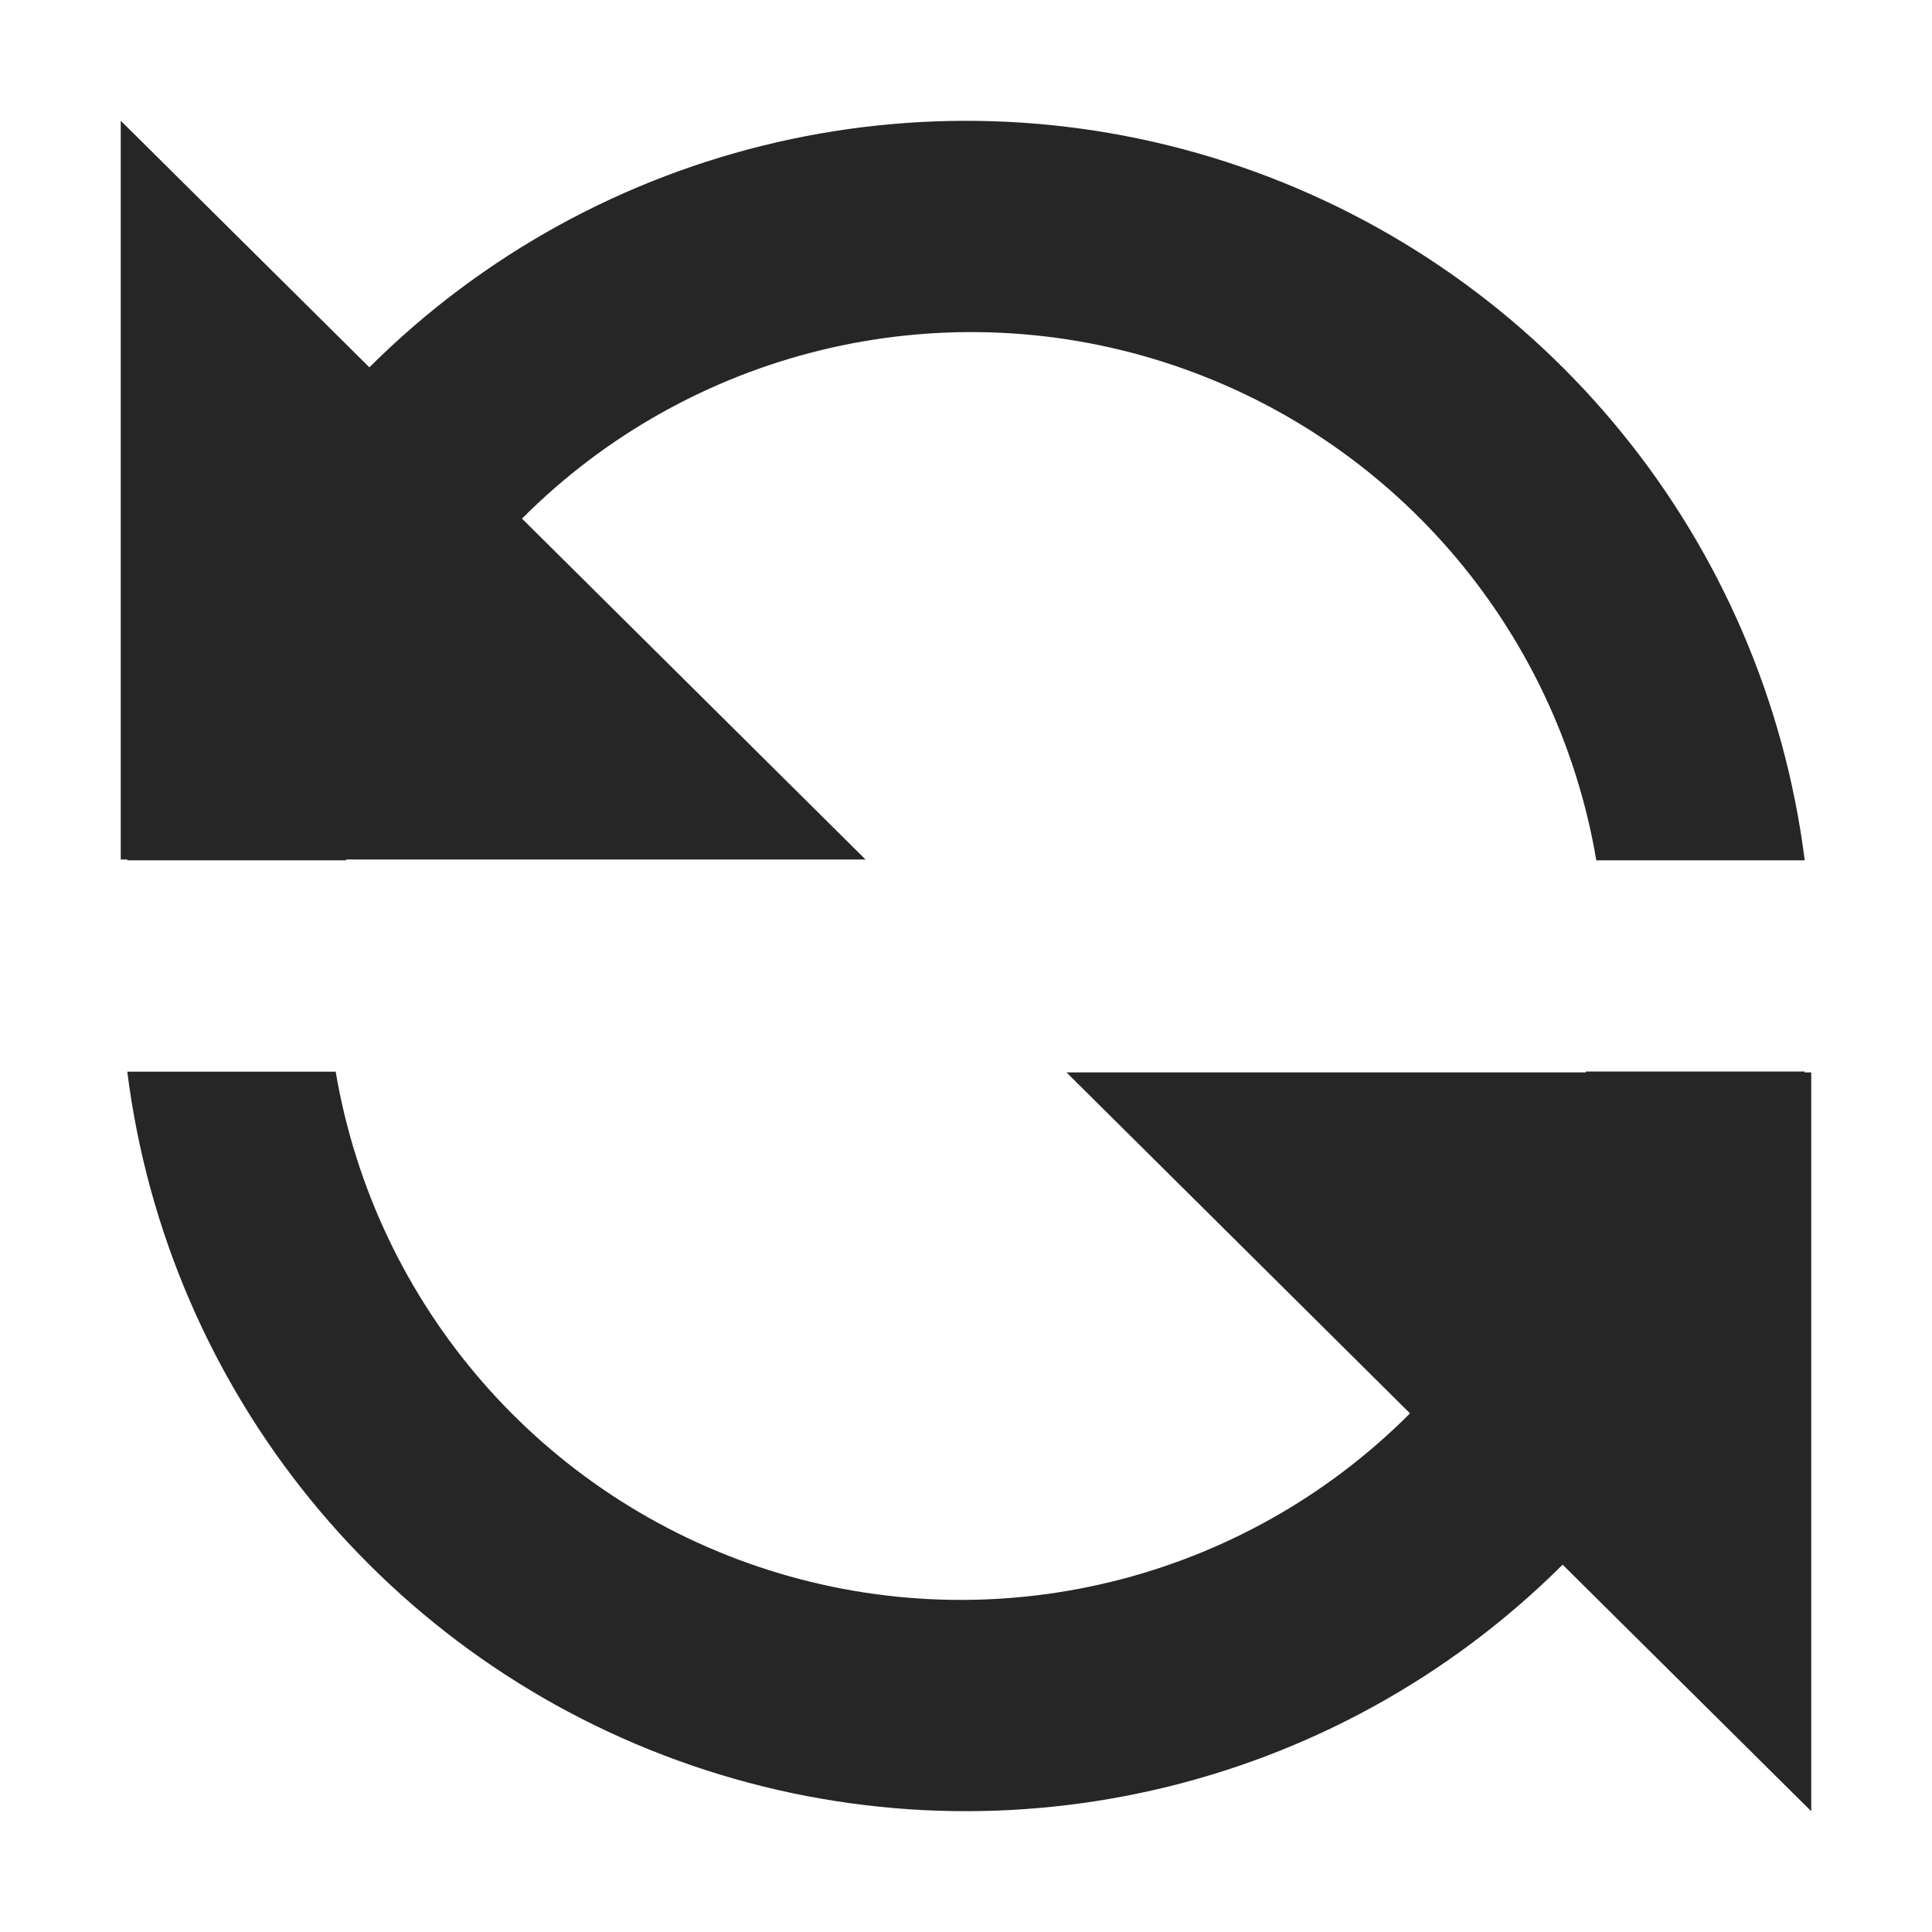
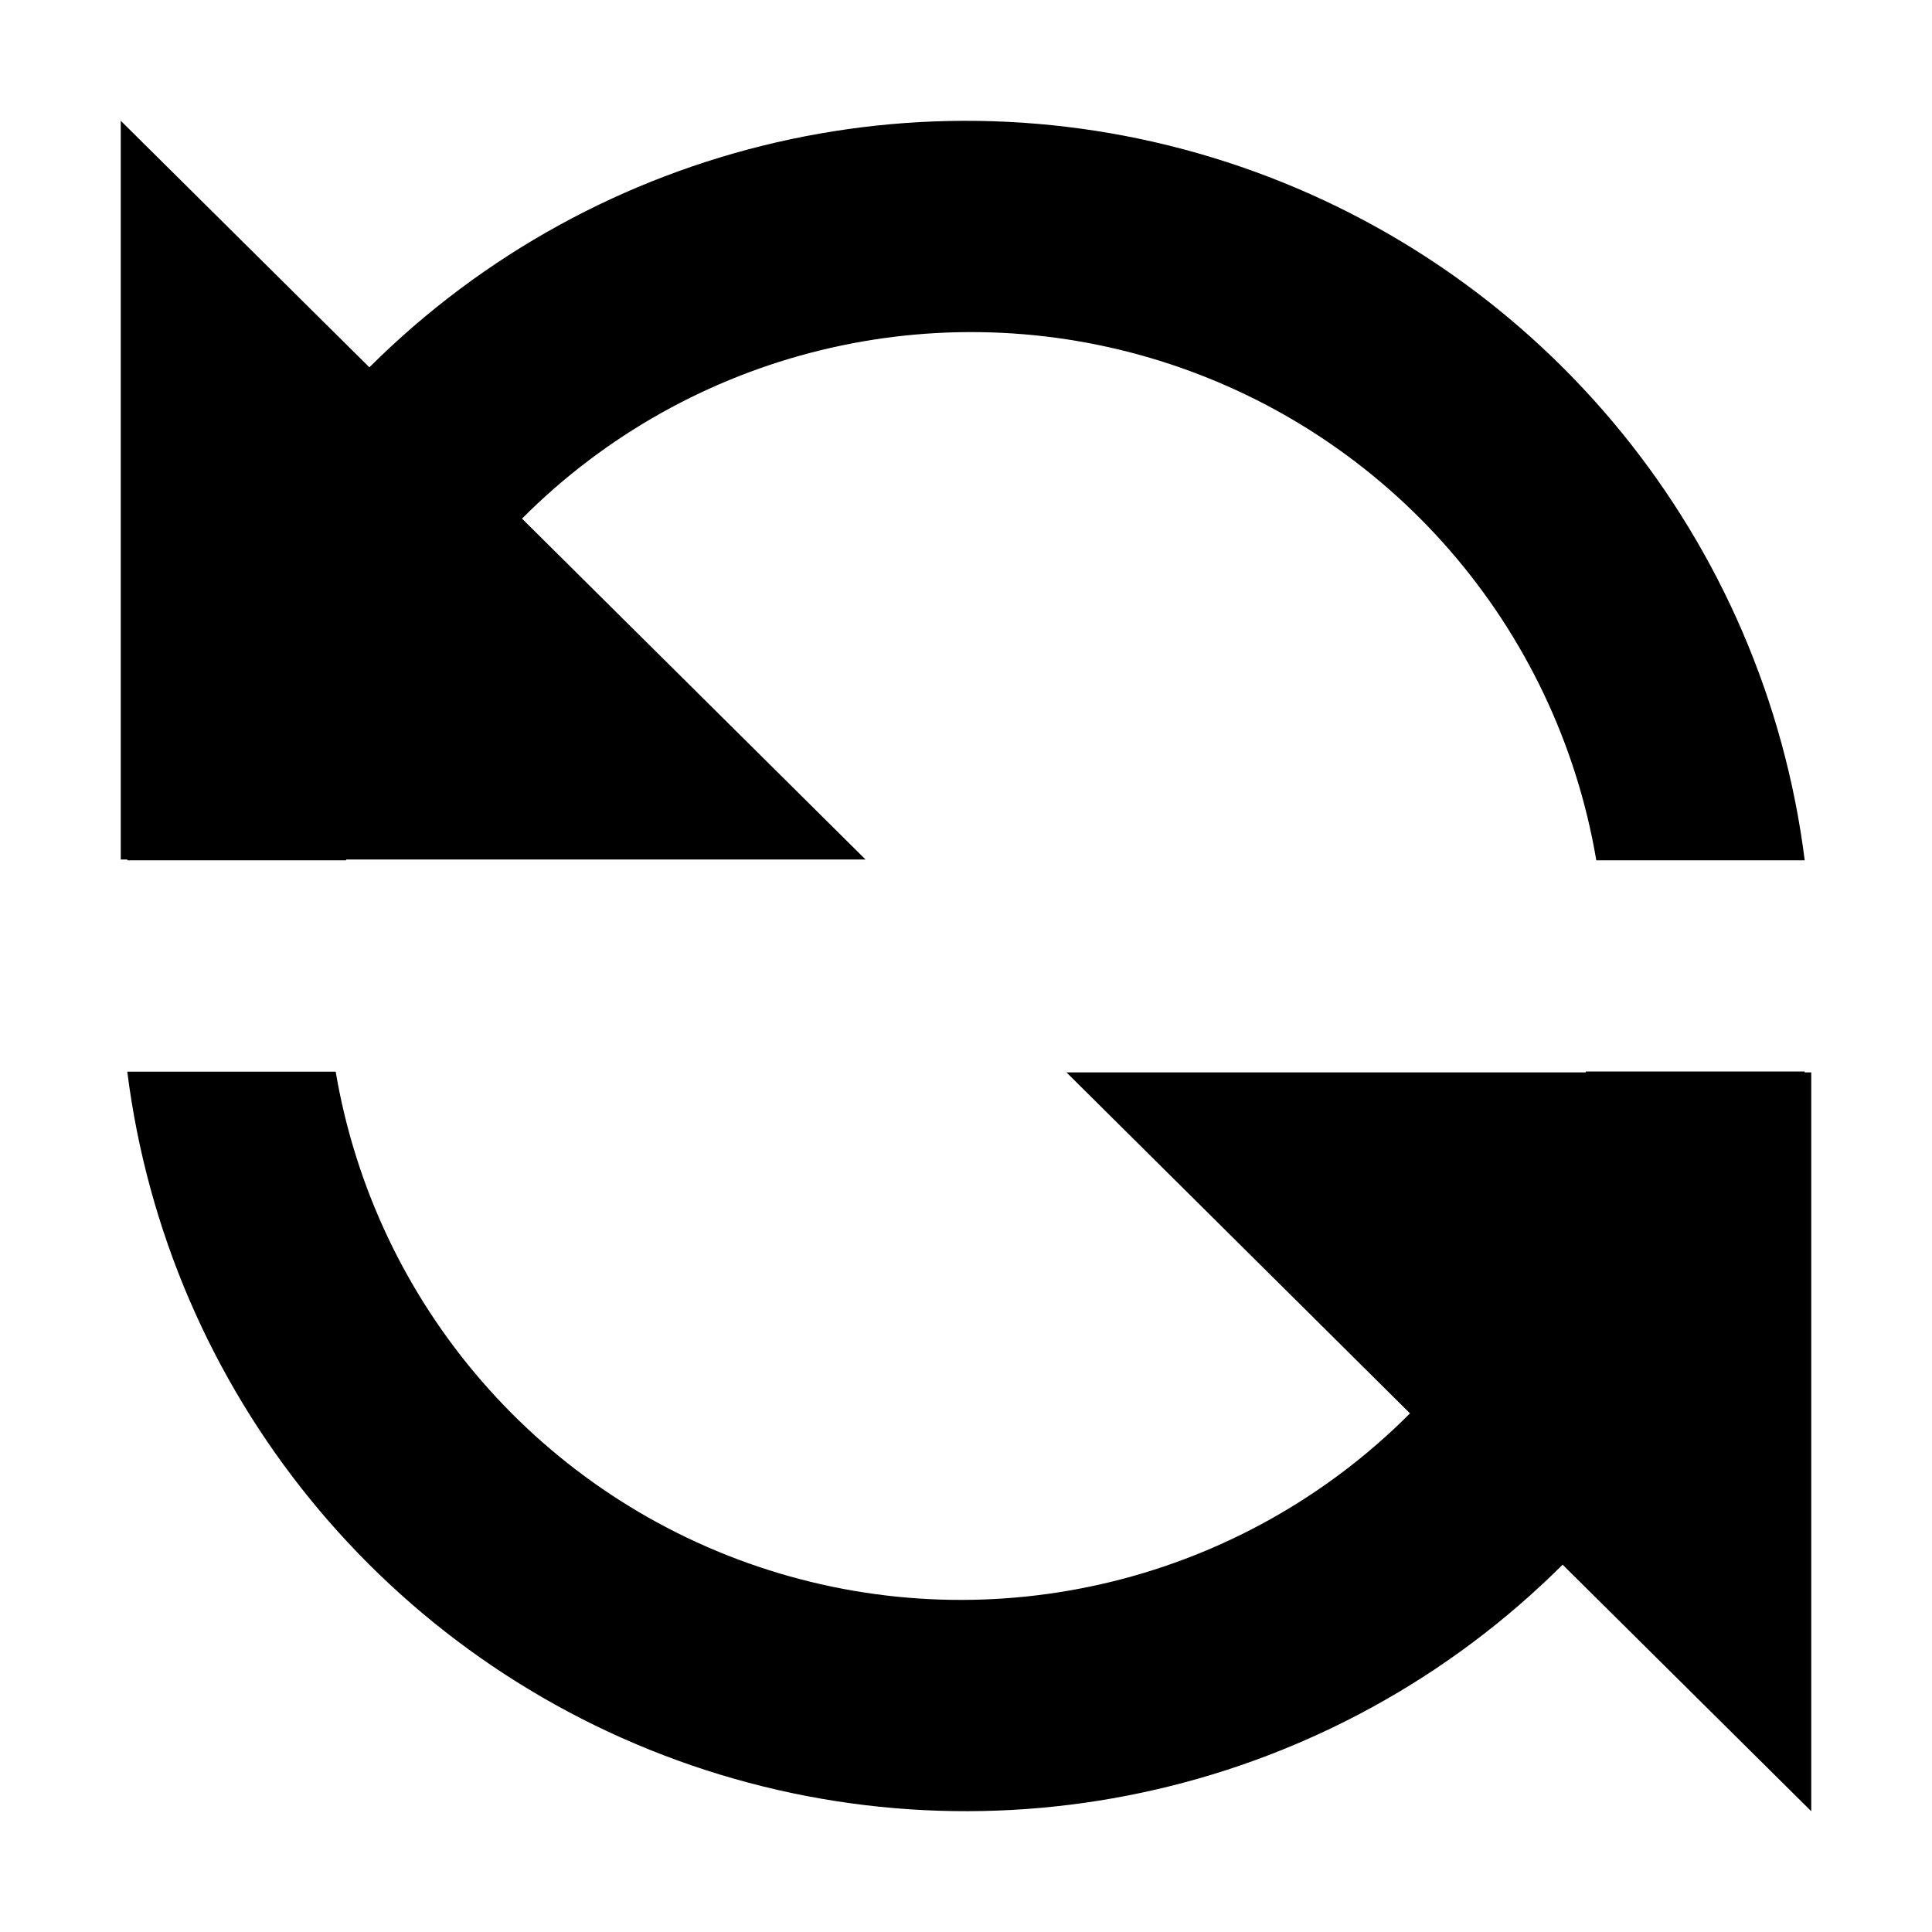
- <svg xmlns="http://www.w3.org/2000/svg" t="1603336775409" class="icon" viewBox="0 0 1024 1024" version="1.1" p-id="6180" width="200" height="200">
+ <svg xmlns="http://www.w3.org/2000/svg" t="1603437237518" class="icon" viewBox="0 0 1024 1024" version="1.1" p-id="1263" width="200" height="200">
  <defs>
    <style type="text/css" />
  </defs>
-   <path d="M195.776 194.688a448.064 448.064 0 0 1 760.768 261.312H846.08a336.064 336.064 0 0 0-569.408-181.12l182.08 180.672H183.488l-0.064 0.448H67.456l0.064-0.448H64V64l131.776 130.688z m632.448 634.624A448.064 448.064 0 0 1 67.456 568H177.92a336.064 336.064 0 0 0 569.408 181.12L565.248 568.384h275.264l0.064-0.448h115.968l-0.064 0.448H960V960l-131.776-130.688z" fill="#262626" p-id="6181" />
+   <path d="M195.776 194.688a448.064 448.064 0 0 1 760.768 261.312H846.08a336.064 336.064 0 0 0-569.408-181.12l182.08 180.672H183.488l-0.064 0.448H67.456l0.064-0.448H64V64l131.776 130.688z m632.448 634.624A448.064 448.064 0 0 1 67.456 568H177.92a336.064 336.064 0 0 0 569.408 181.12L565.248 568.384h275.264l0.064-0.448h115.968l-0.064 0.448H960V960l-131.776-130.688z" fill="#000000" p-id="1264" />
</svg>
